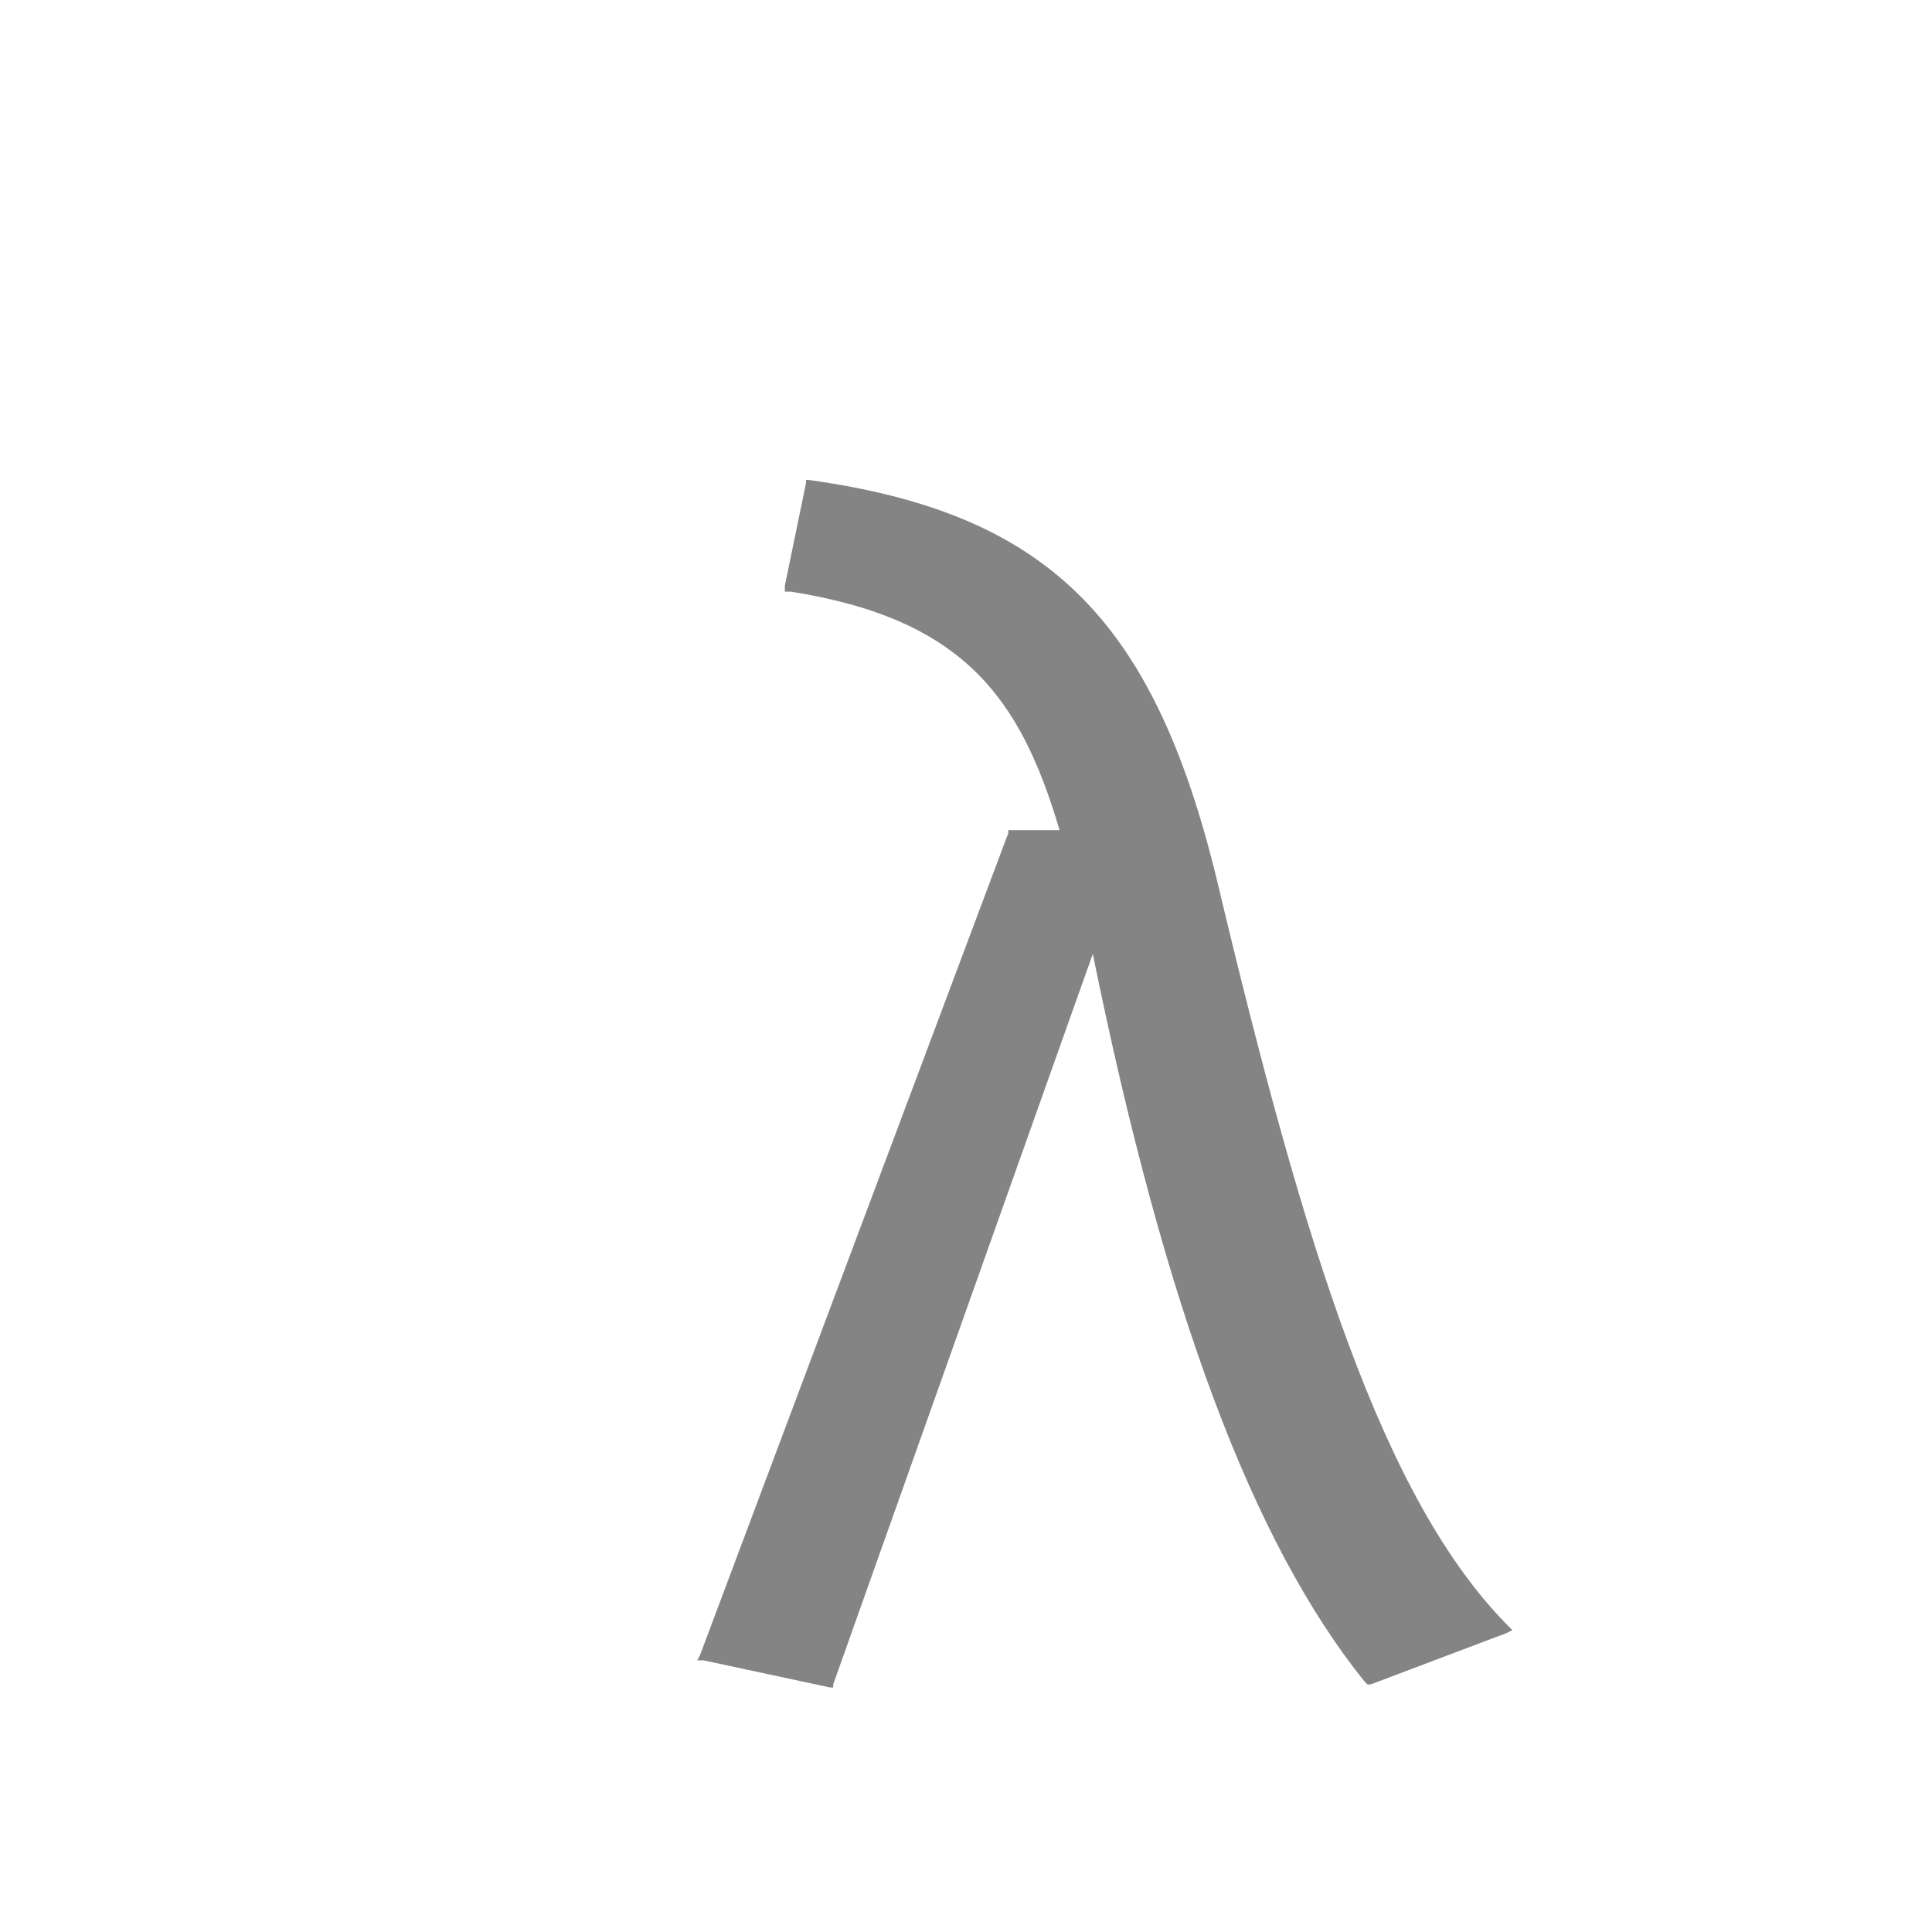
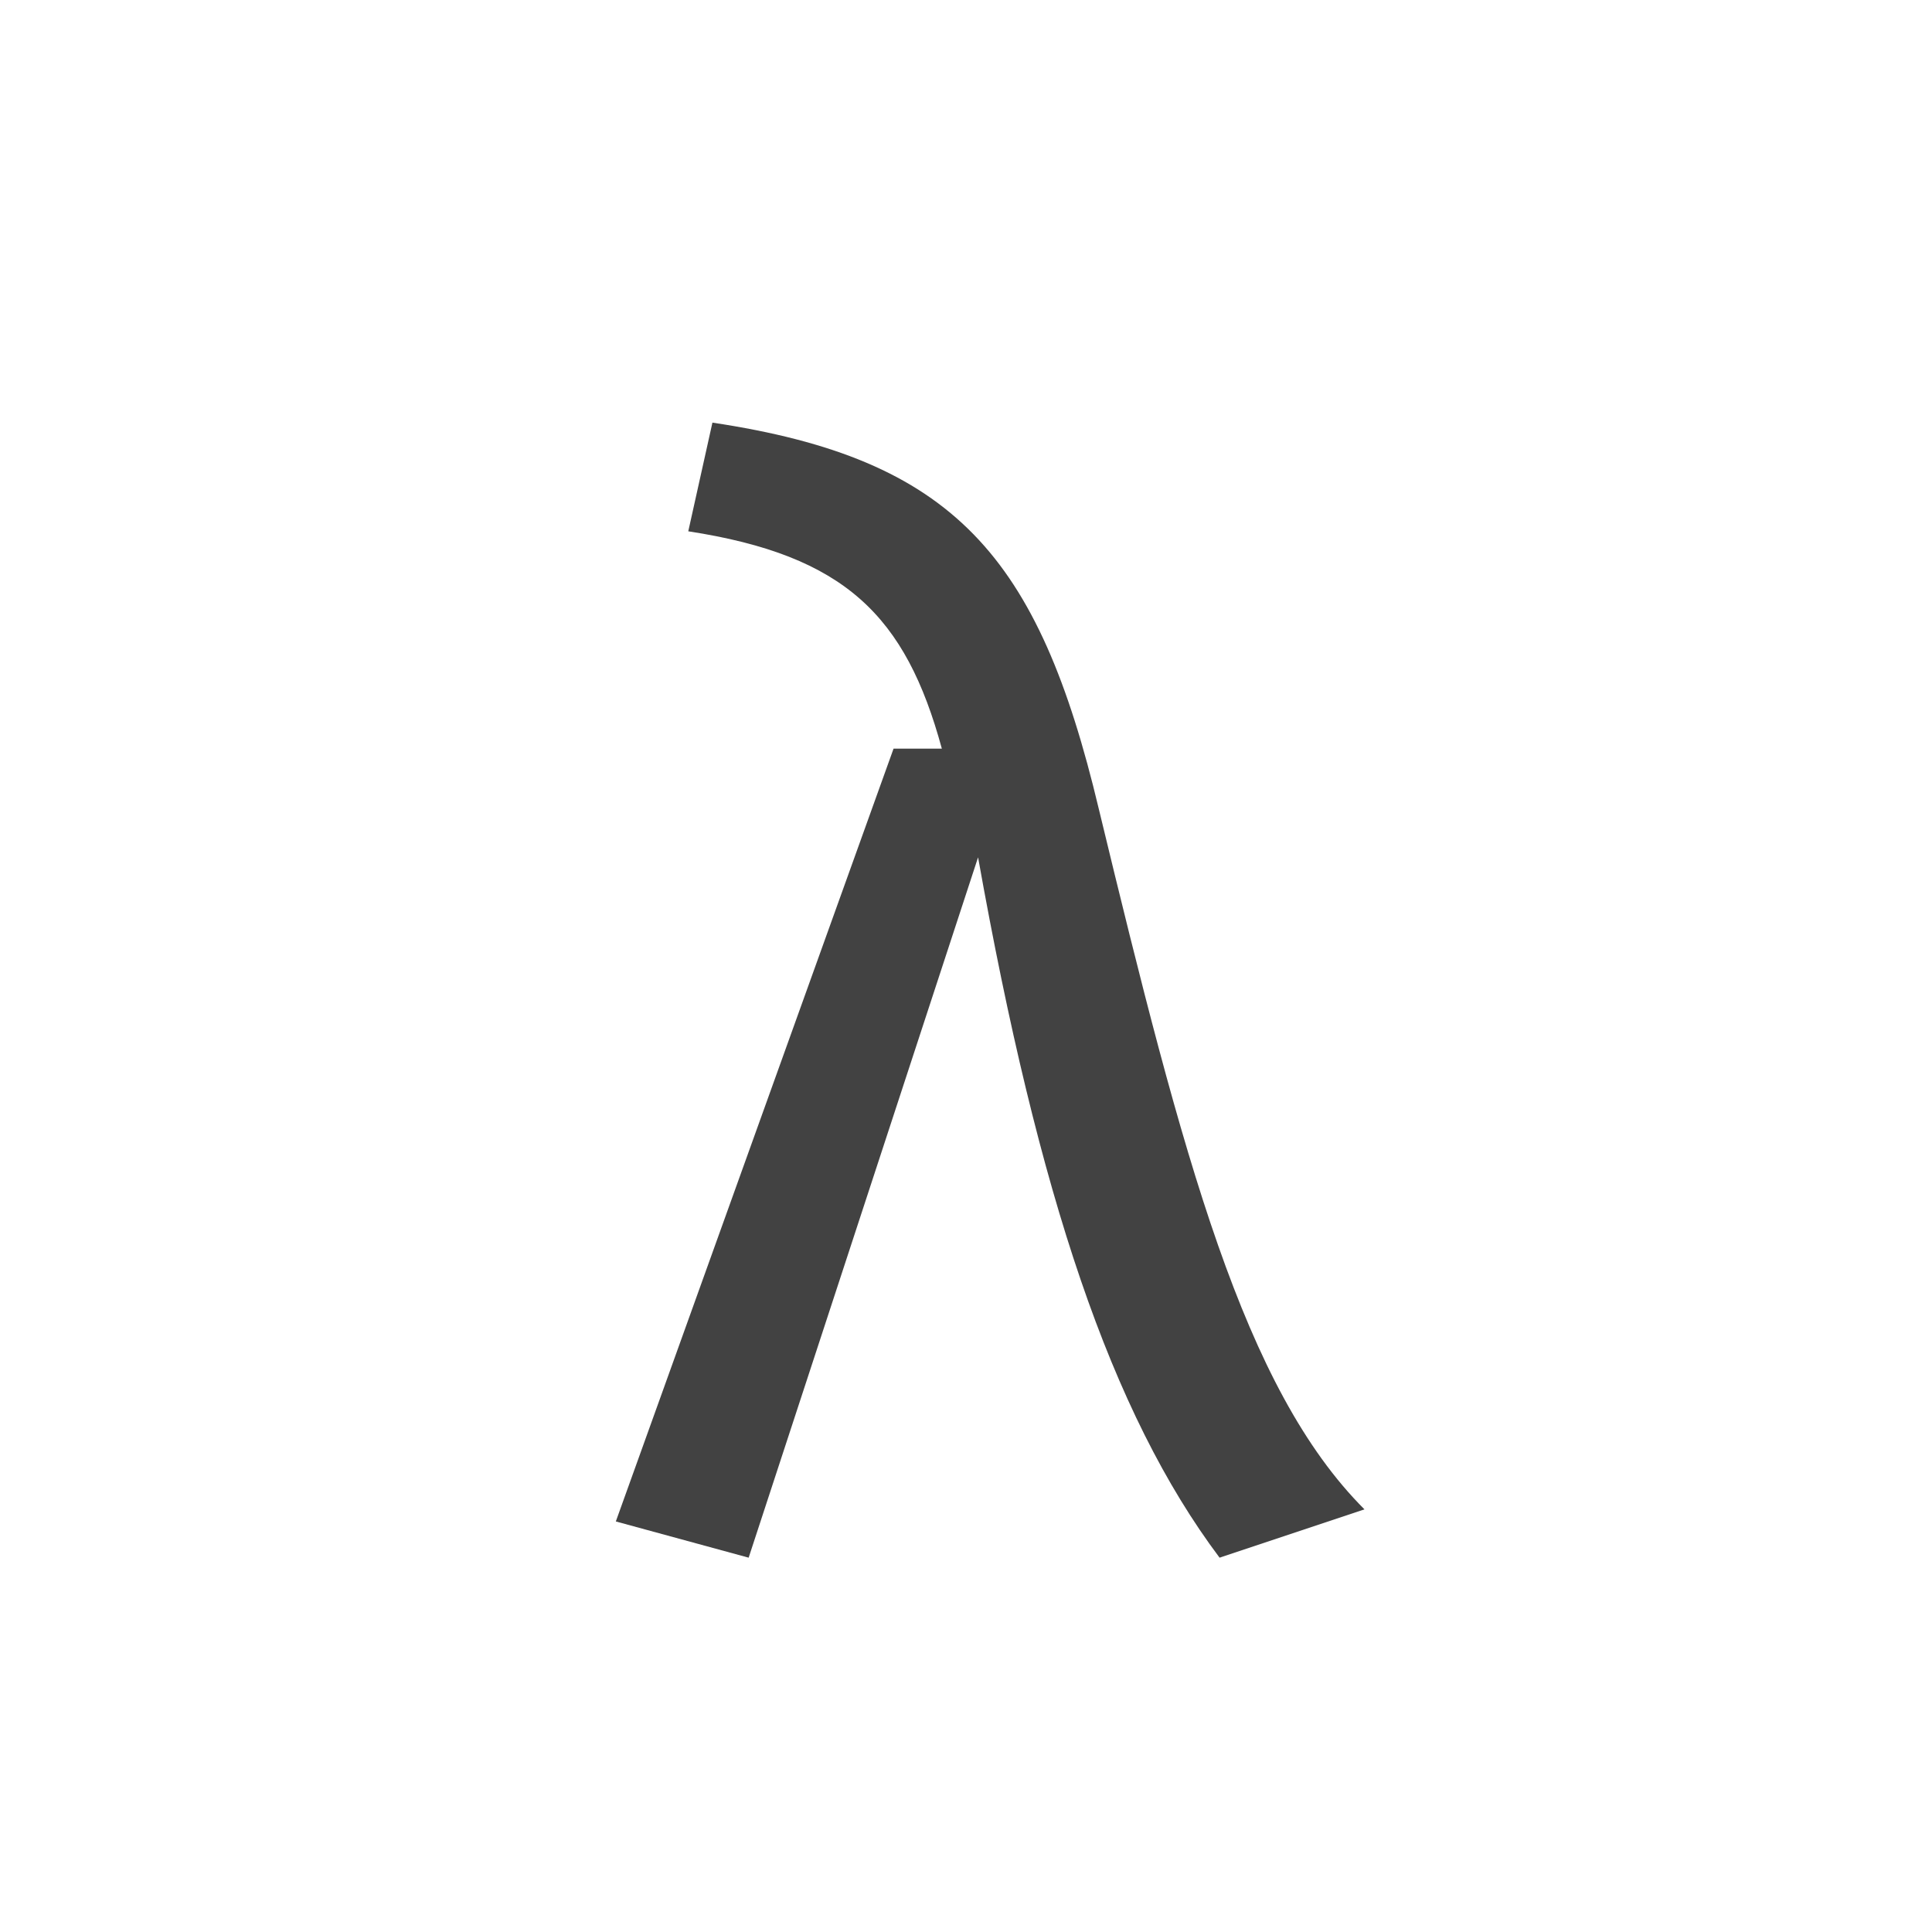
- <svg xmlns="http://www.w3.org/2000/svg" version="1.1" id="Layer_1" x="0px" y="0px" width="64px" height="64px" viewBox="0 0 64 64" style="enable-background:new 0 0 64 64;" xml:space="preserve">
-   <path style="fill:#848484;" d="M50,53.9c-4.2-4.2-6.8-12.6-9.7-24.8c-2.1-8.6-5.6-12.1-13.5-13.2h-0.1V16L26,19.4v0.2h0.2  c5.7,0.9,7.6,3.5,8.9,7.9h-1.6h-0.1v0.1L23.2,54.8L23.1,55h0.2l4.2,0.9h0.1v-0.1l8.6-24.2c2.4,11.8,5.3,19.5,9,24.1l0.1,0.1h0.1  l4.5-1.7l0.2-0.1L50,53.9z" />
+ <svg xmlns="http://www.w3.org/2000/svg" version="1.1" id="Layer_1" x="0px" y="0px" viewBox="0 0 16 16" style="enable-background:new 0 0 16 16;" xml:space="preserve">
+   <style type="text/css">
+ 	.st0{fill:#424242;}
+ </style>
+   <g>
+     <path class="st0" d="M7.8,6.2C7.5,5.1,7,4.6,5.7,4.4L5.9,3.5   c2,0.3,2.7,1.1,3.2,3.2C9.8,9.6,10.3,11.5,11.3,12.5l-1.2,0.4   c-0.9-1.2-1.5-3-2-5.8l-1.9,5.8l-1.1-0.3l2.3-6.4   C7.4,6.2,7.8,6.2,7.8,6.2z" />
+   </g>
</svg>
